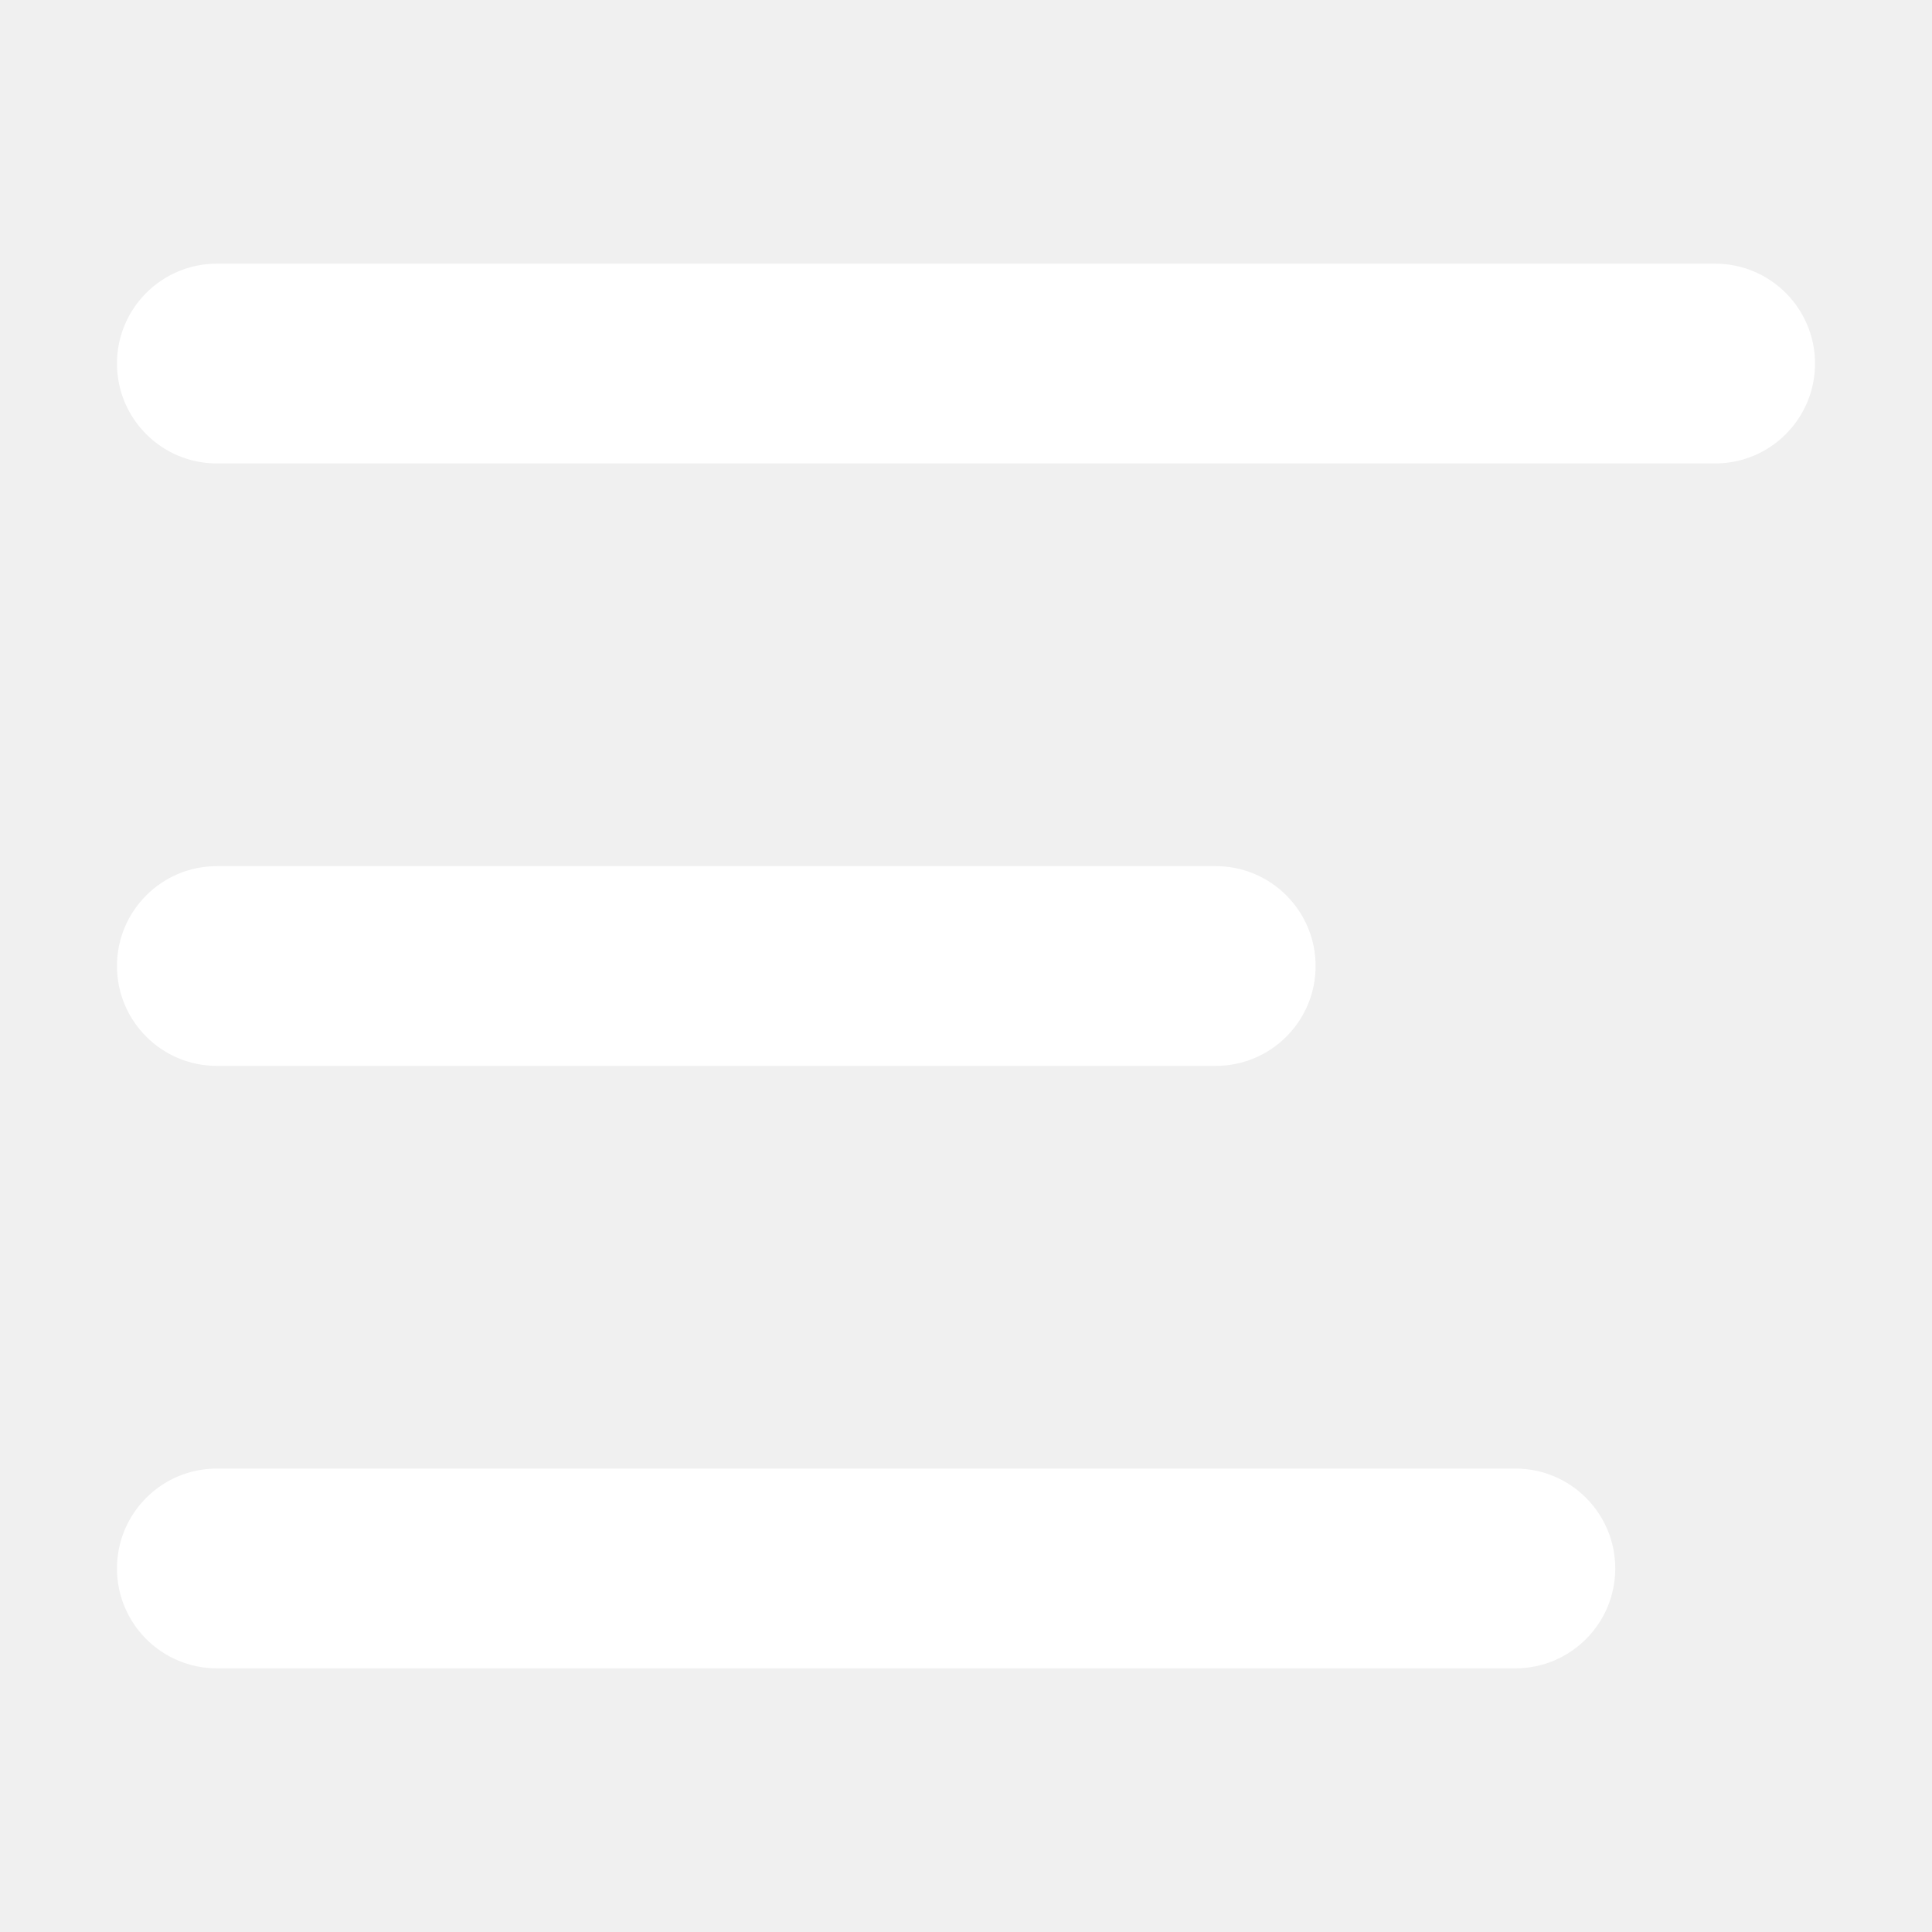
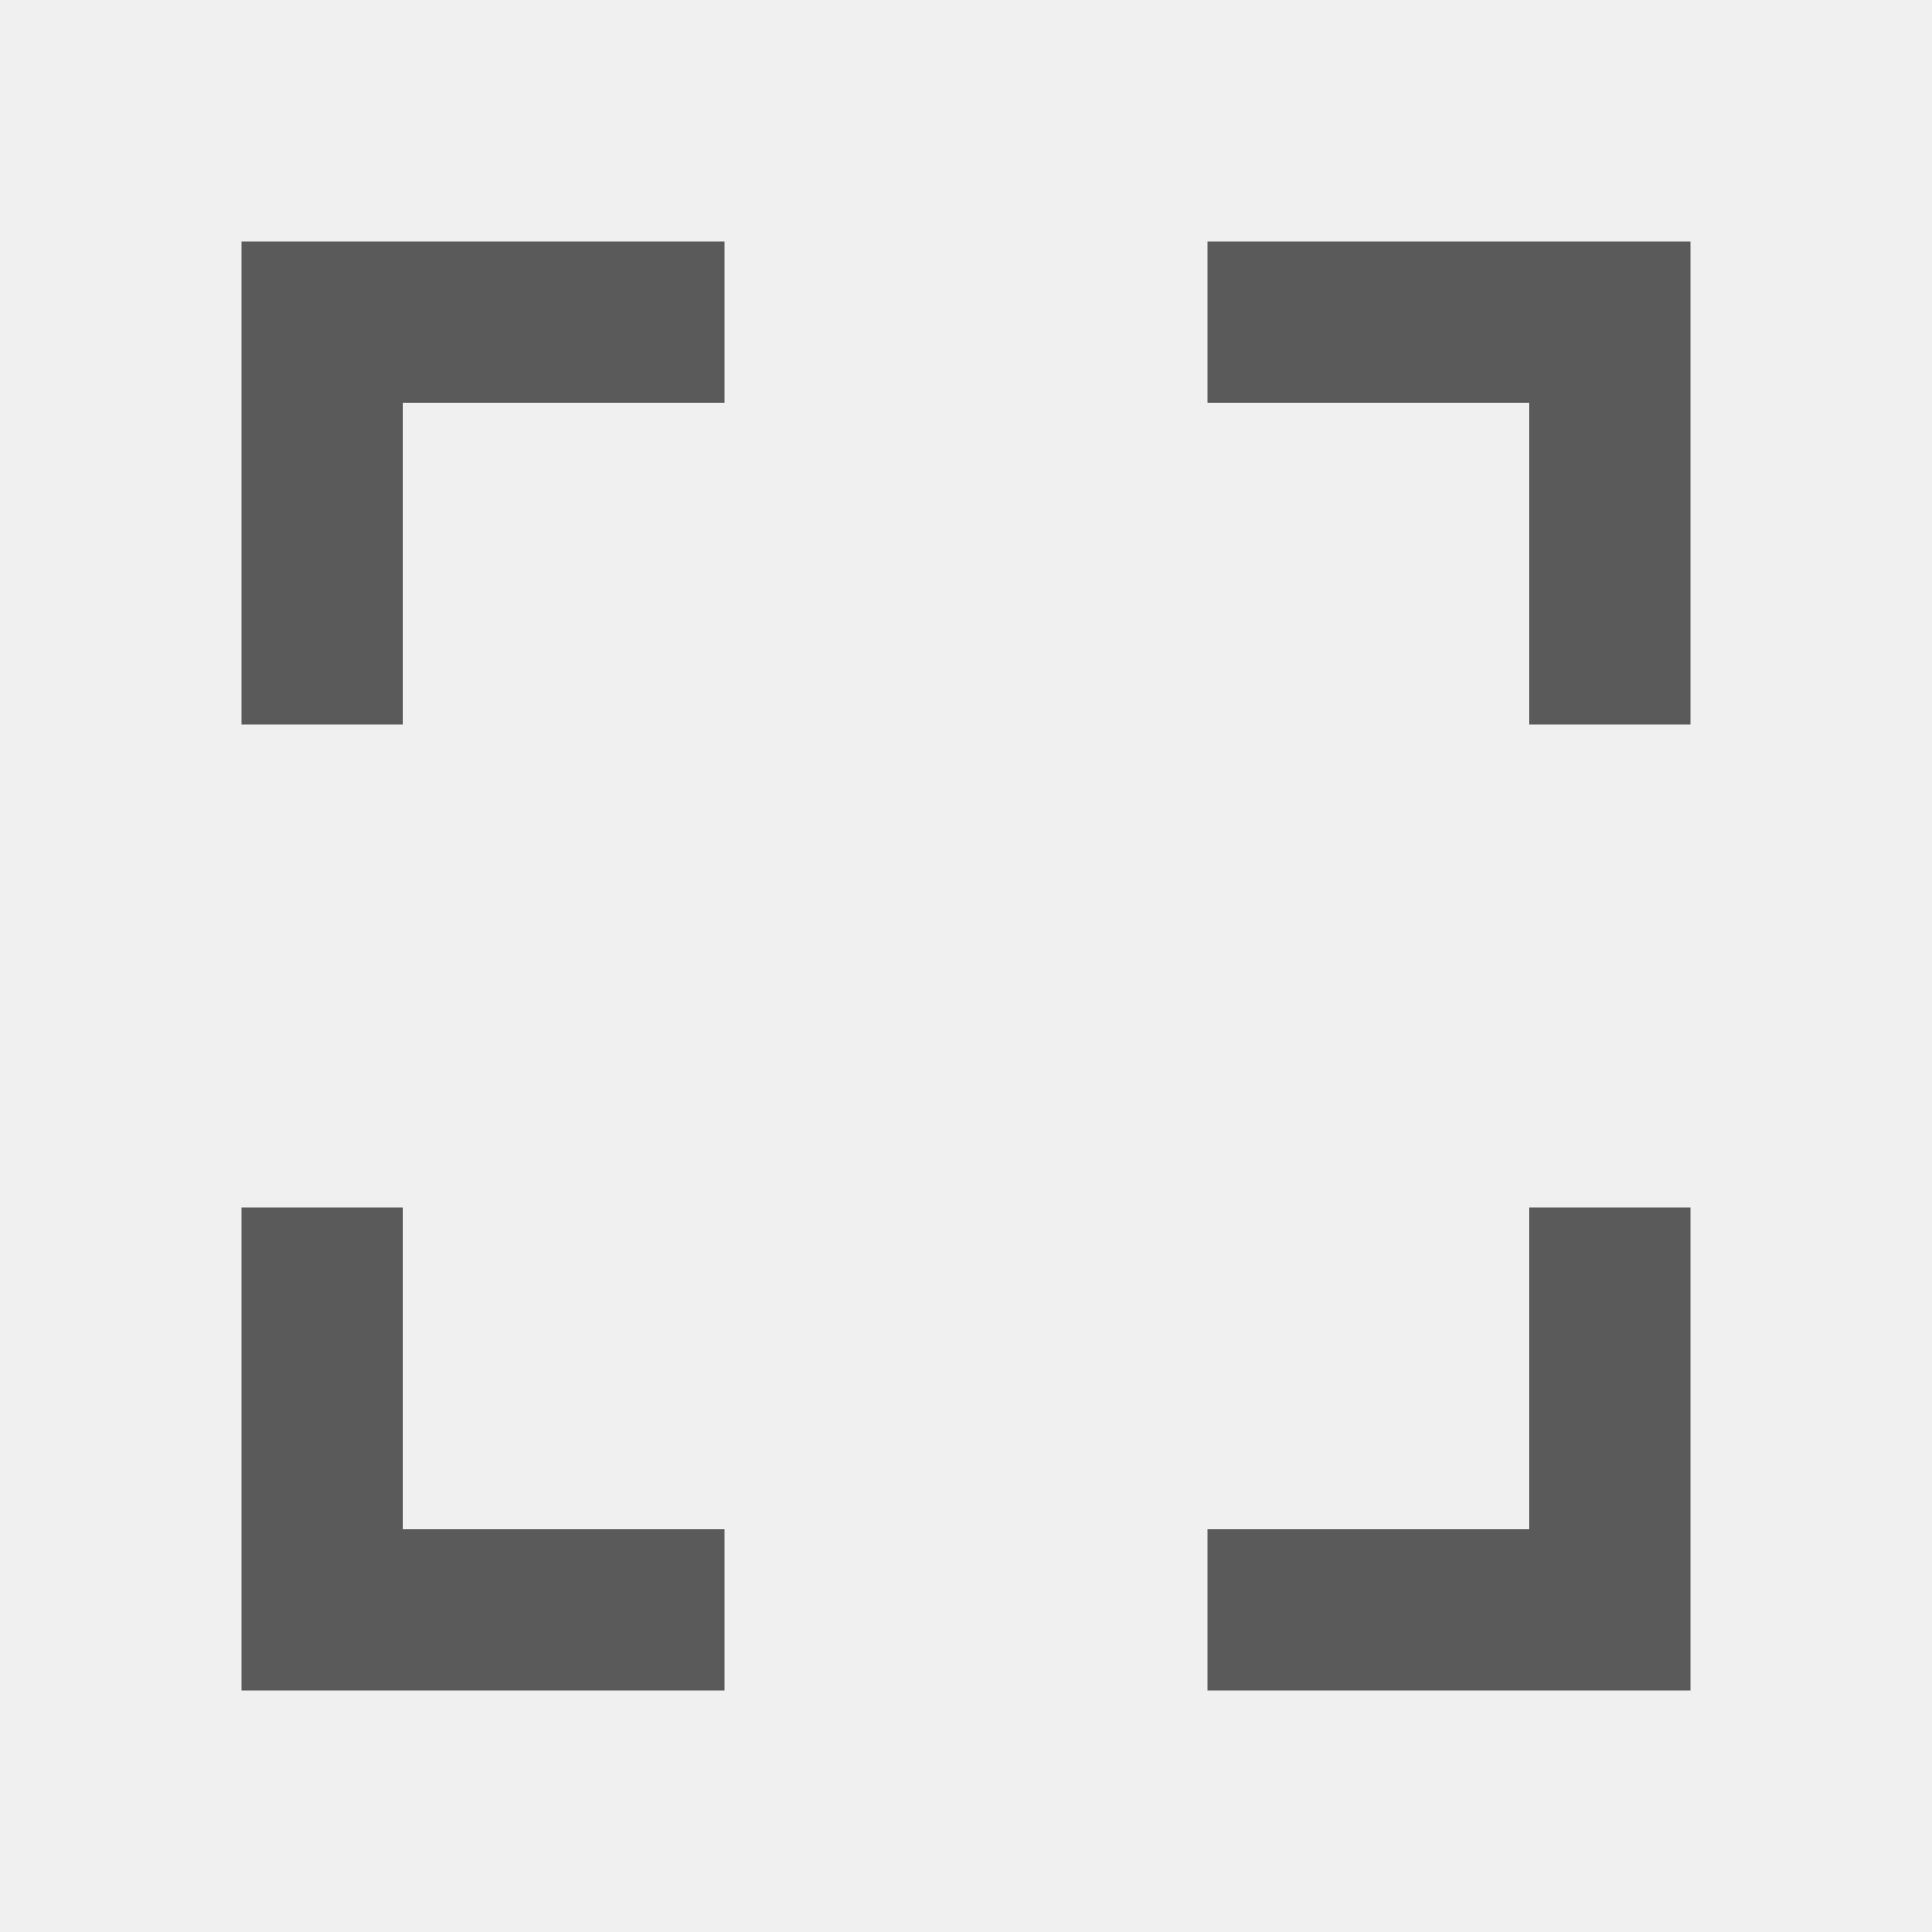
- <svg xmlns="http://www.w3.org/2000/svg" t="1698722787644" class="icon" viewBox="0 0 1024 1024" version="1.1" p-id="6725" width="200" height="200">
-   <path d="M909.059 245.633H114.941C85.705 245.633 62 221.929 62 192.692c0-29.237 23.705-52.941 52.941-52.941h794.118c29.236 0 52.941 23.705 52.941 52.941 0 29.237-23.705 52.941-52.941 52.941zM644.354 564.948H114.941C85.705 564.948 62 541.243 62 512.007c0-29.237 23.705-52.941 52.941-52.941h529.413c29.236 0 52.94 23.705 52.94 52.941 0 29.236-23.704 52.941-52.94 52.941zM803.177 884.249H114.941c-29.236 0-52.941-23.704-52.941-52.94 0-29.237 23.705-52.941 52.941-52.941h688.236c29.236 0 52.94 23.704 52.94 52.941 0 29.236-23.704 52.94-52.94 52.94z" fill="#FFFFFF" p-id="6726" />
+ <svg xmlns="http://www.w3.org/2000/svg" t="1702562164935" class="icon" viewBox="0 0 1024 1024" version="1.1" p-id="2933" width="200" height="200">
+   <path d="M128 384h85.33V213.33H384V128H128zM640 128v85.33h170.67V384H896V128zM810.67 810.67H640V896h256V640h-85.33zM213.33 640H128v256h256v-85.33H213.33z" p-id="2934" fill="#5A5A5A" />
</svg>
